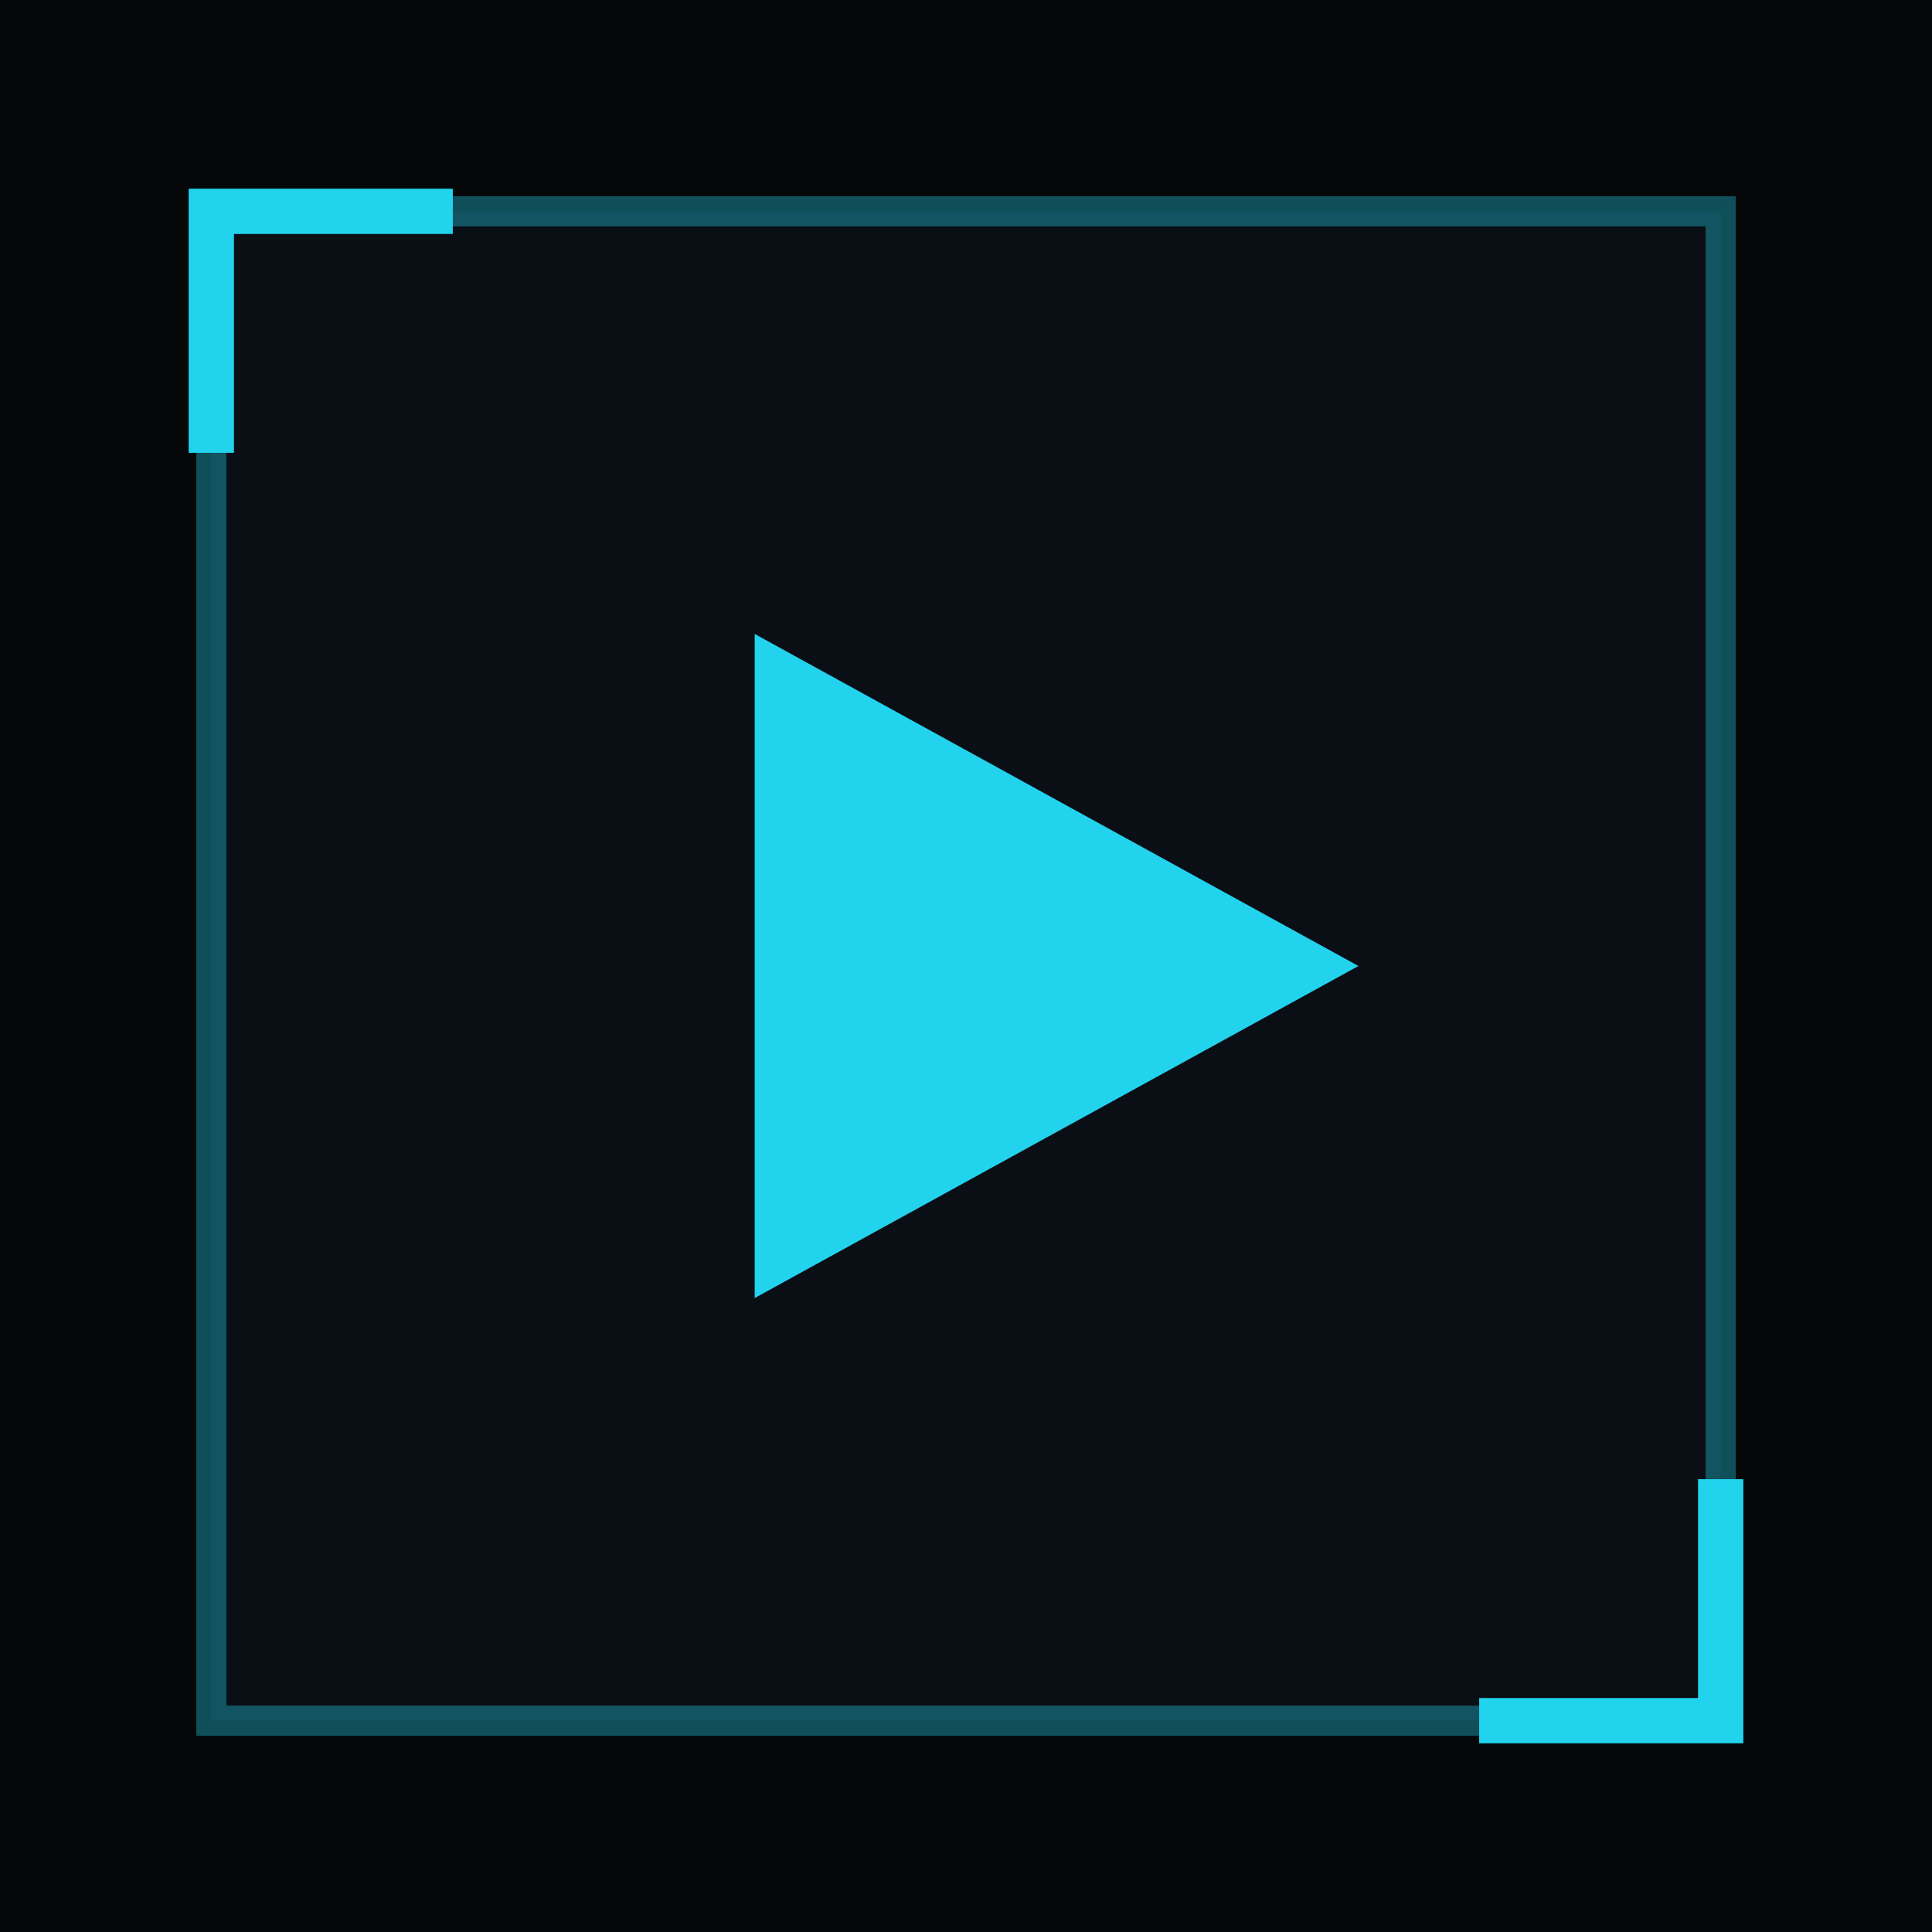
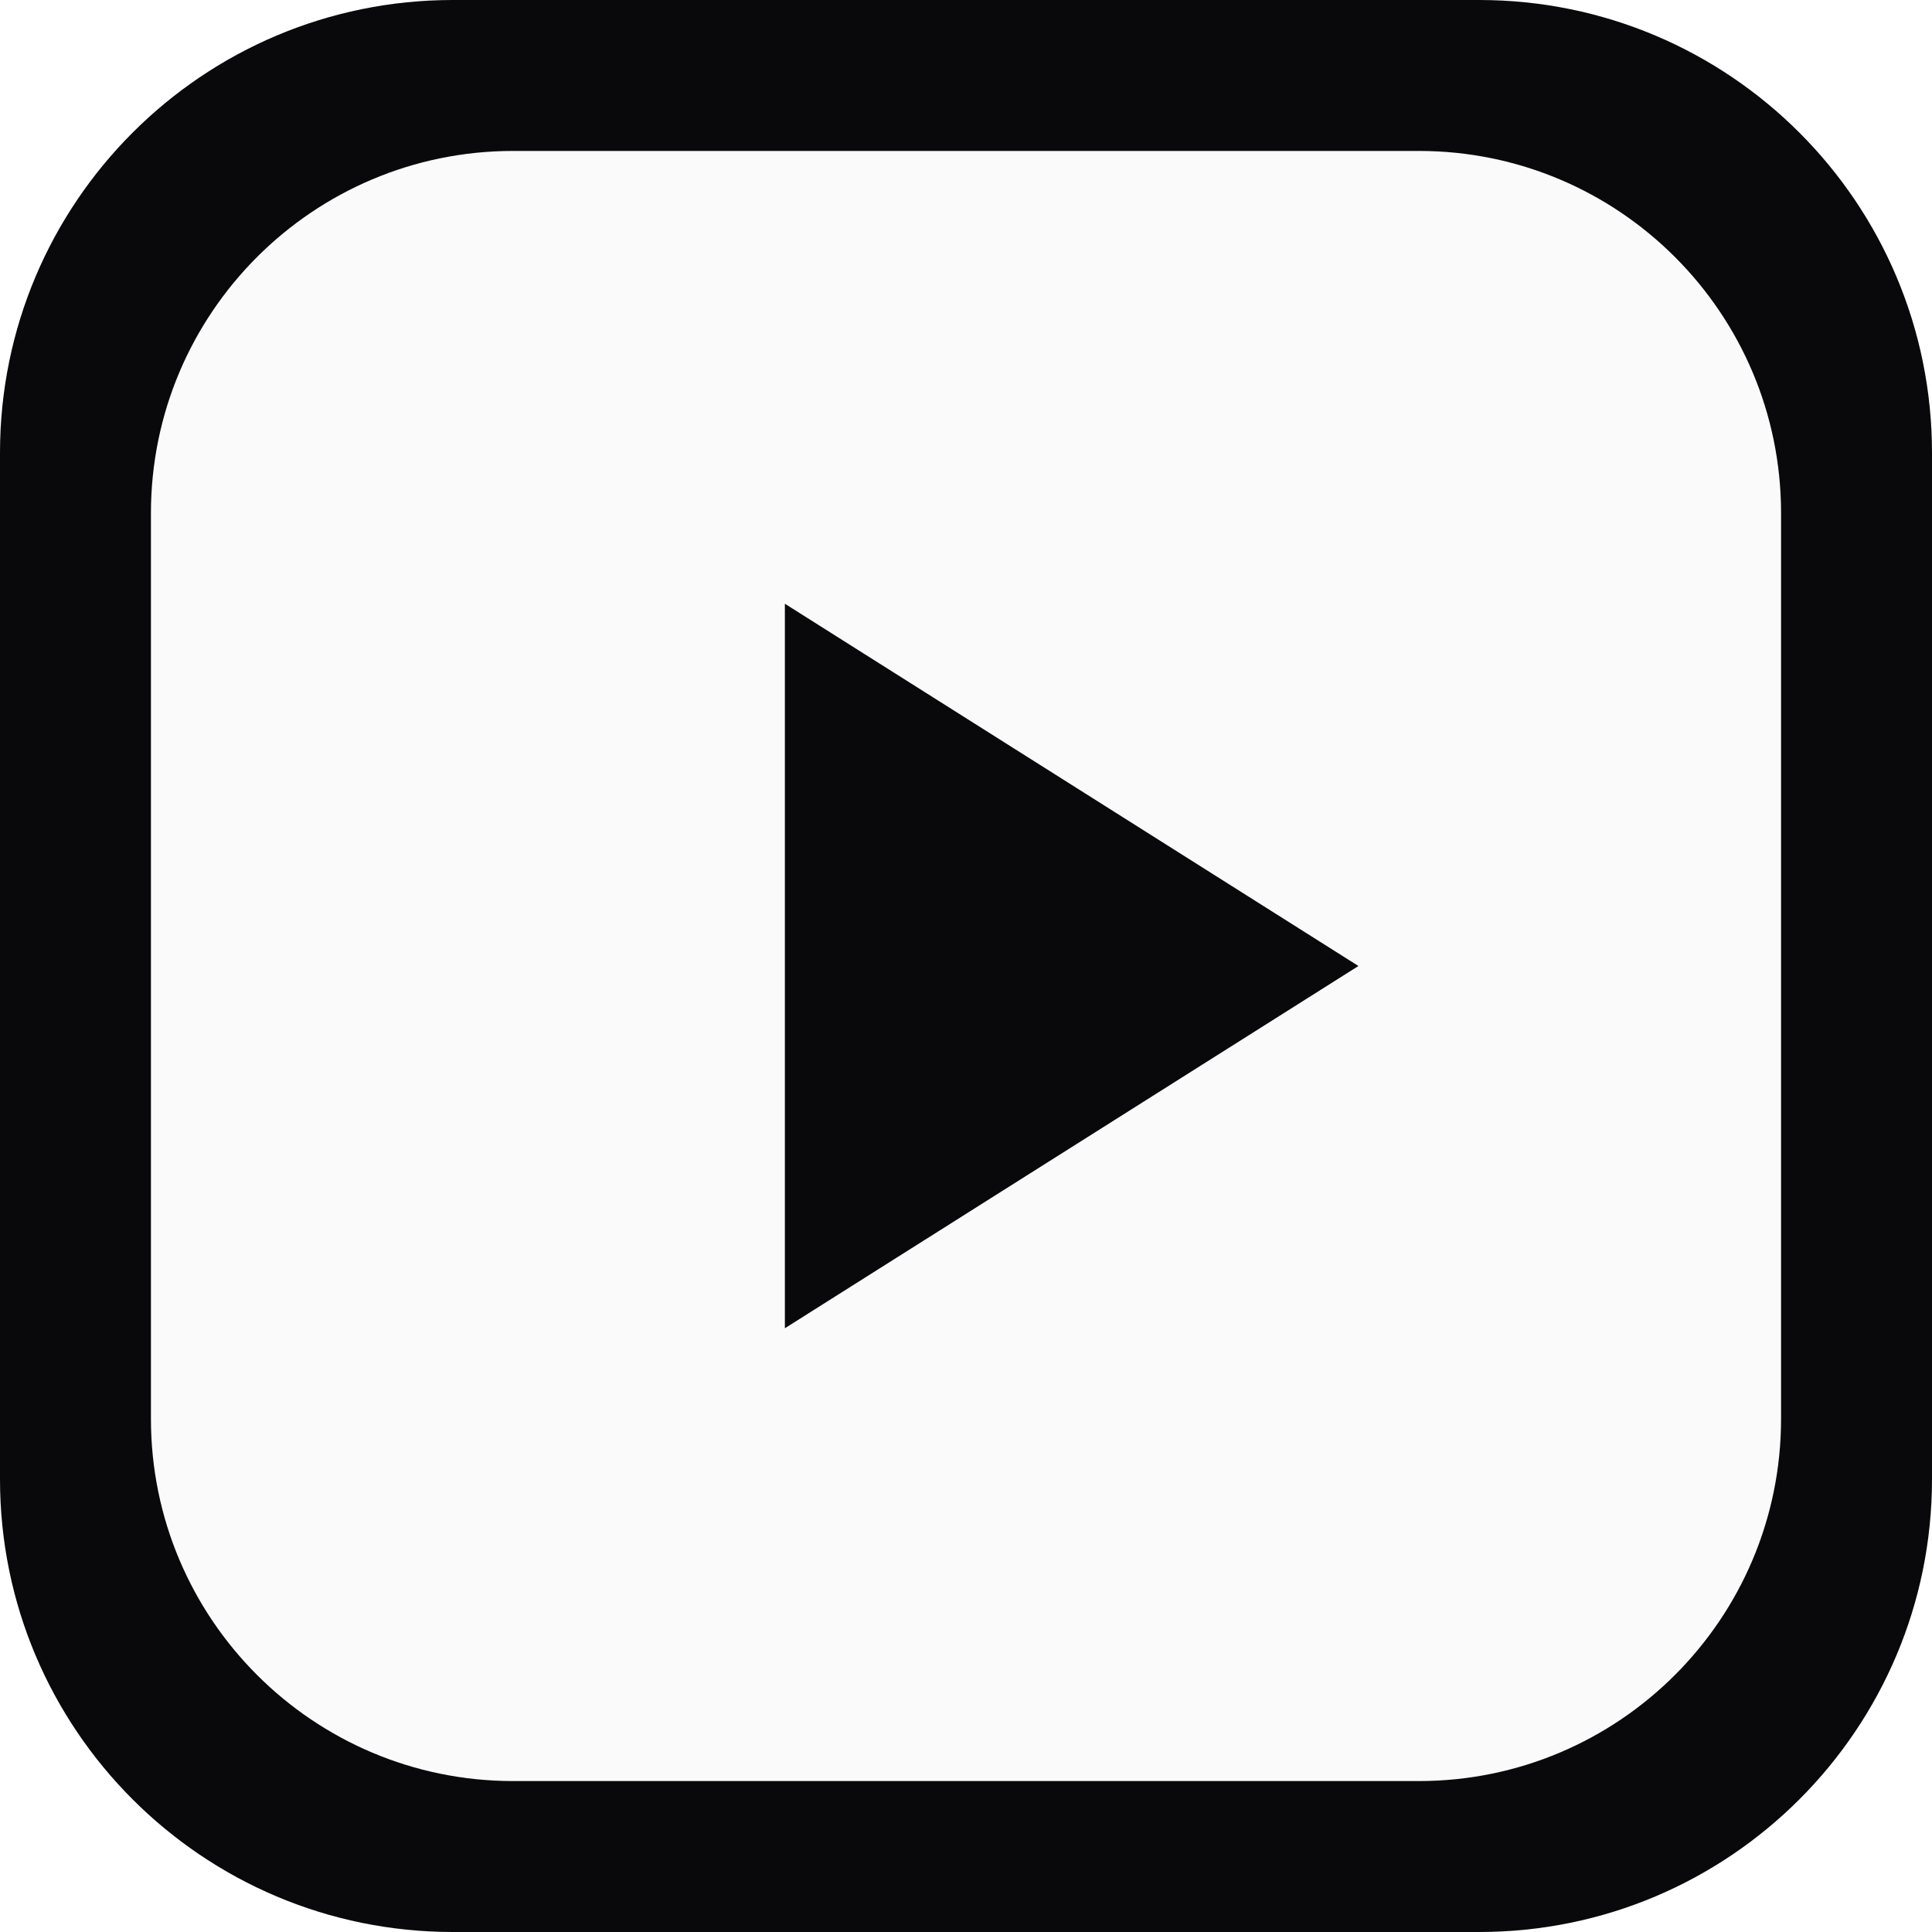
<svg xmlns="http://www.w3.org/2000/svg" viewBox="0 0 128 128">
-   <rect width="128" height="128" fill="#050709" />
-   <rect x="14" y="14" width="100" height="100" fill="#0a0f16" stroke="#22d3ee" stroke-opacity="0.35" stroke-width="2" />
-   <path d="M14 30 V14 H30 M114 98 V114 H98" fill="none" stroke="#22d3ee" stroke-width="3" />
-   <polygon points="50,42 90,64 50,86" fill="#22d3ee" />
+   <rect width="128" height="128" rx="30" fill="#09090B" />
+   <rect x="10" y="10" width="108" height="108" rx="24" fill="#FAFAFA" />
+   <polygon points="52,40 90,64 52,88" fill="#09090B" />
</svg>
